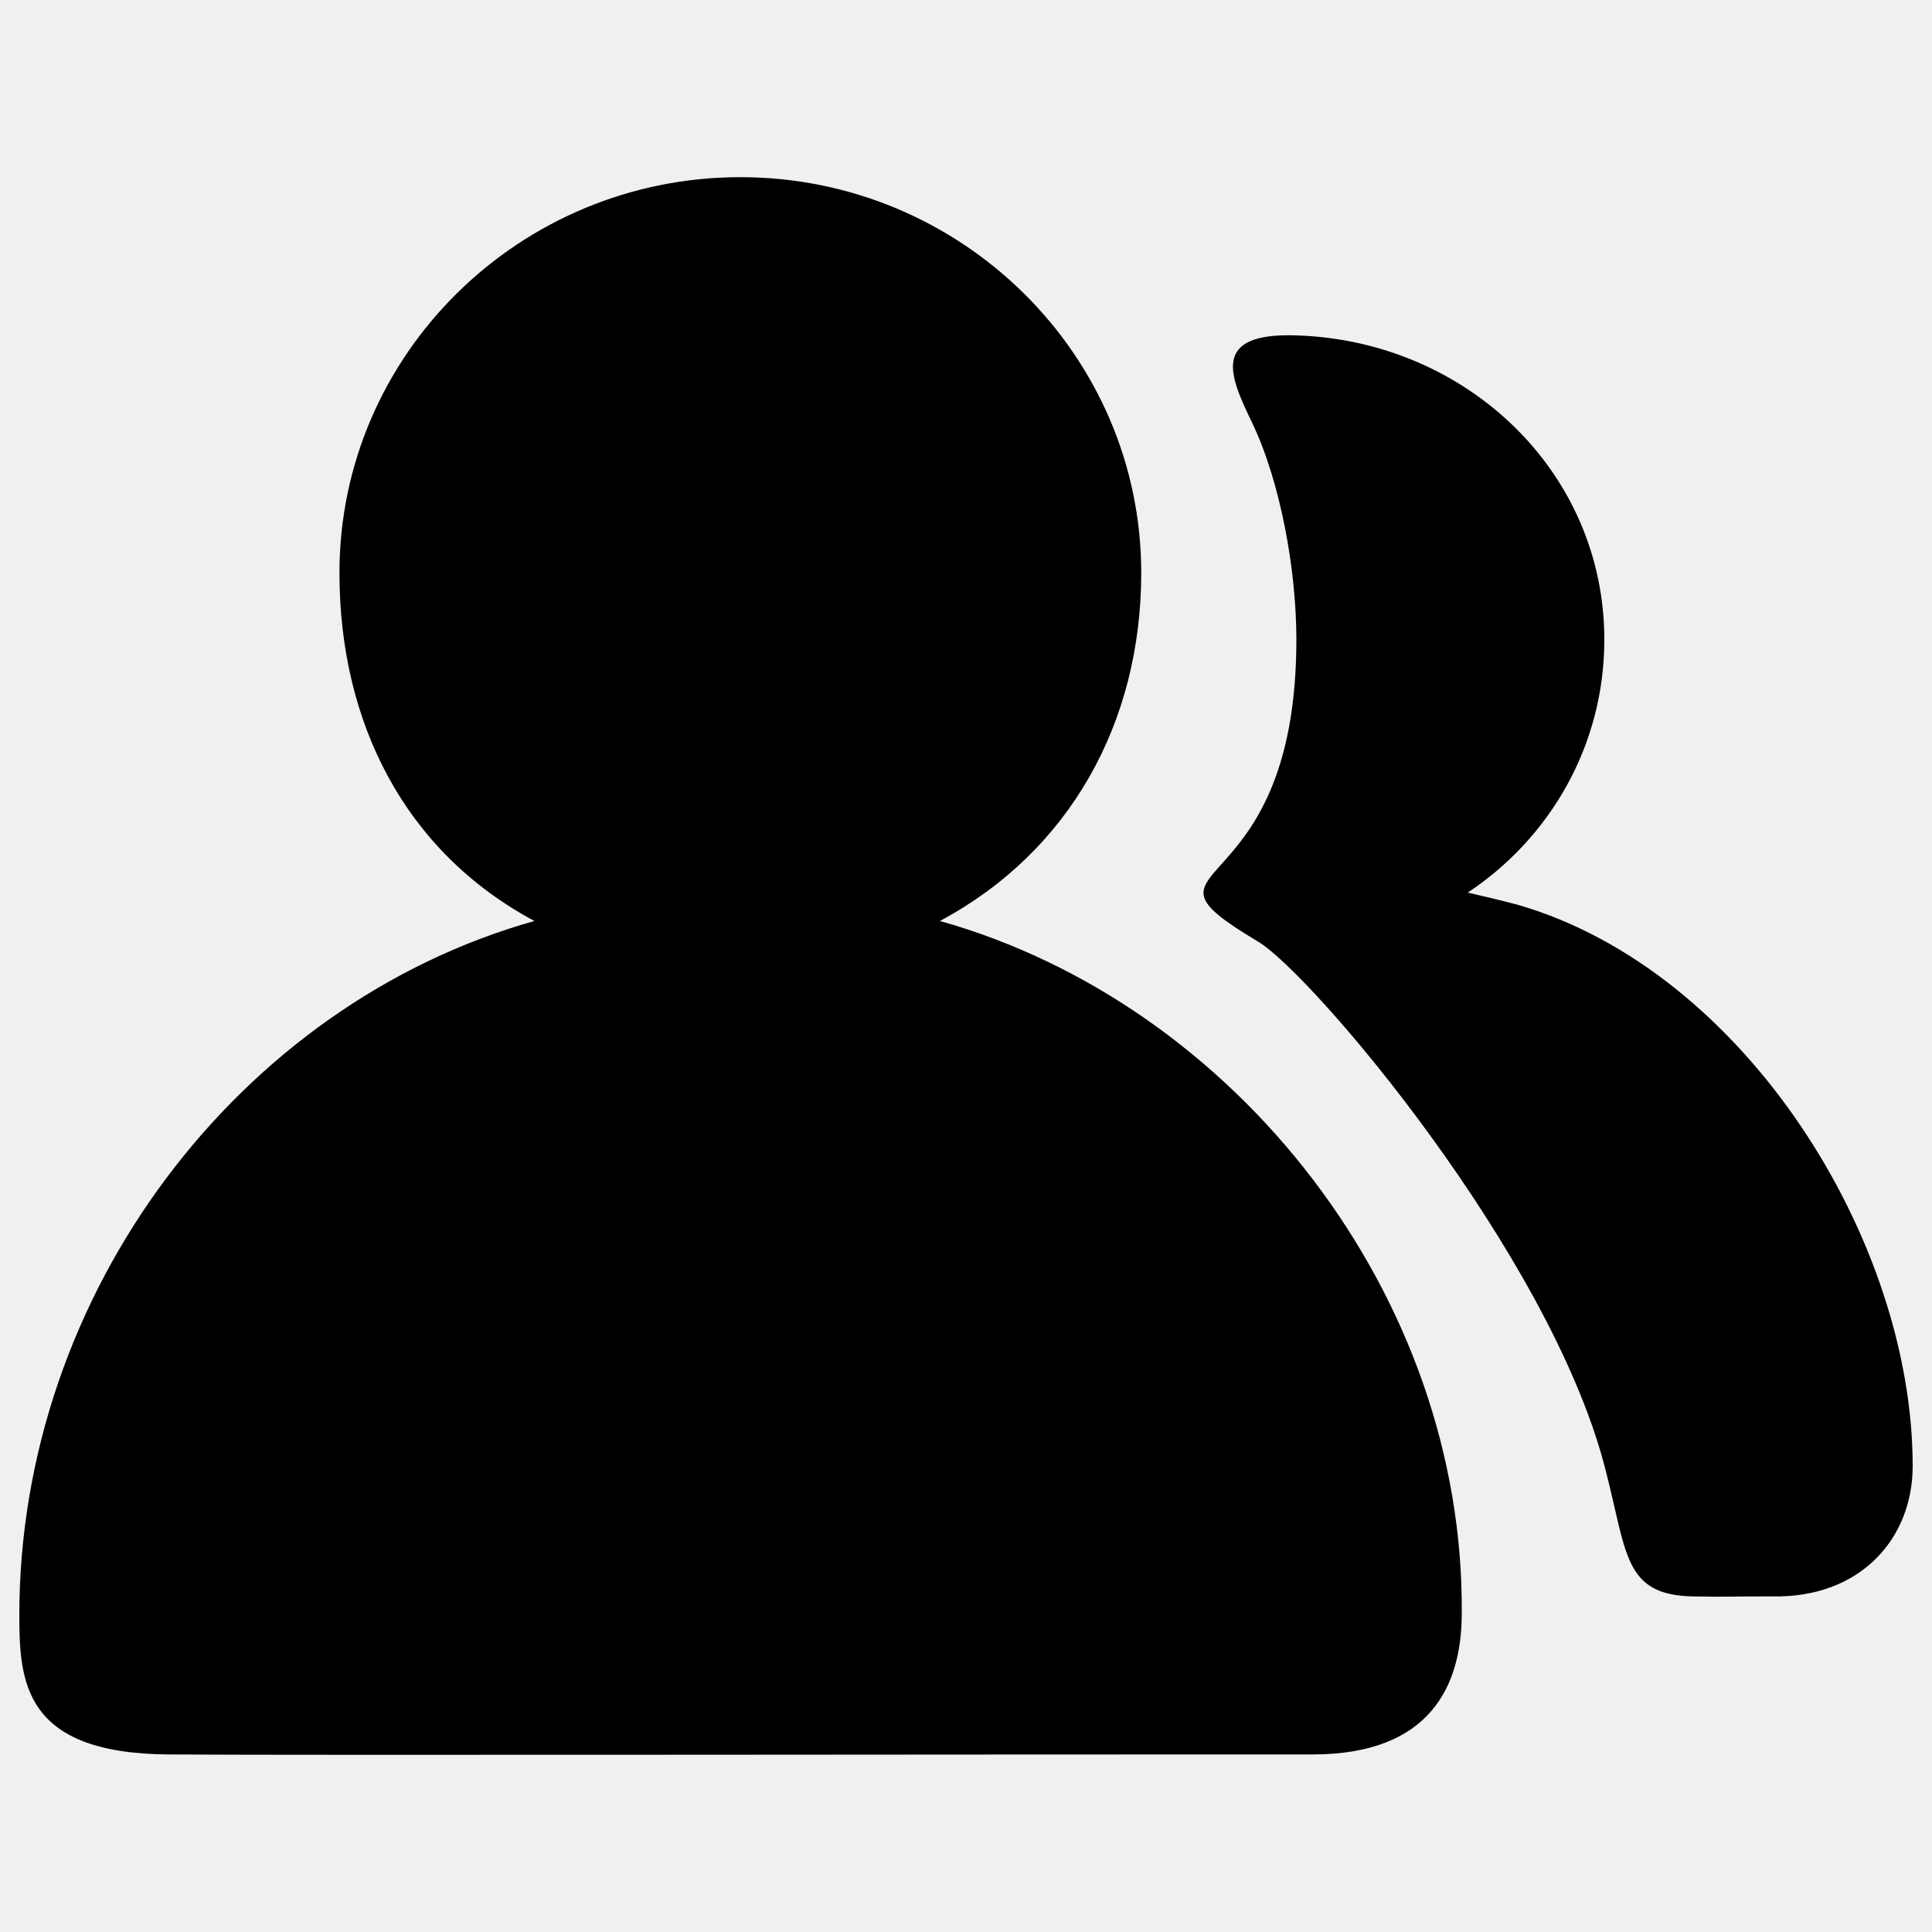
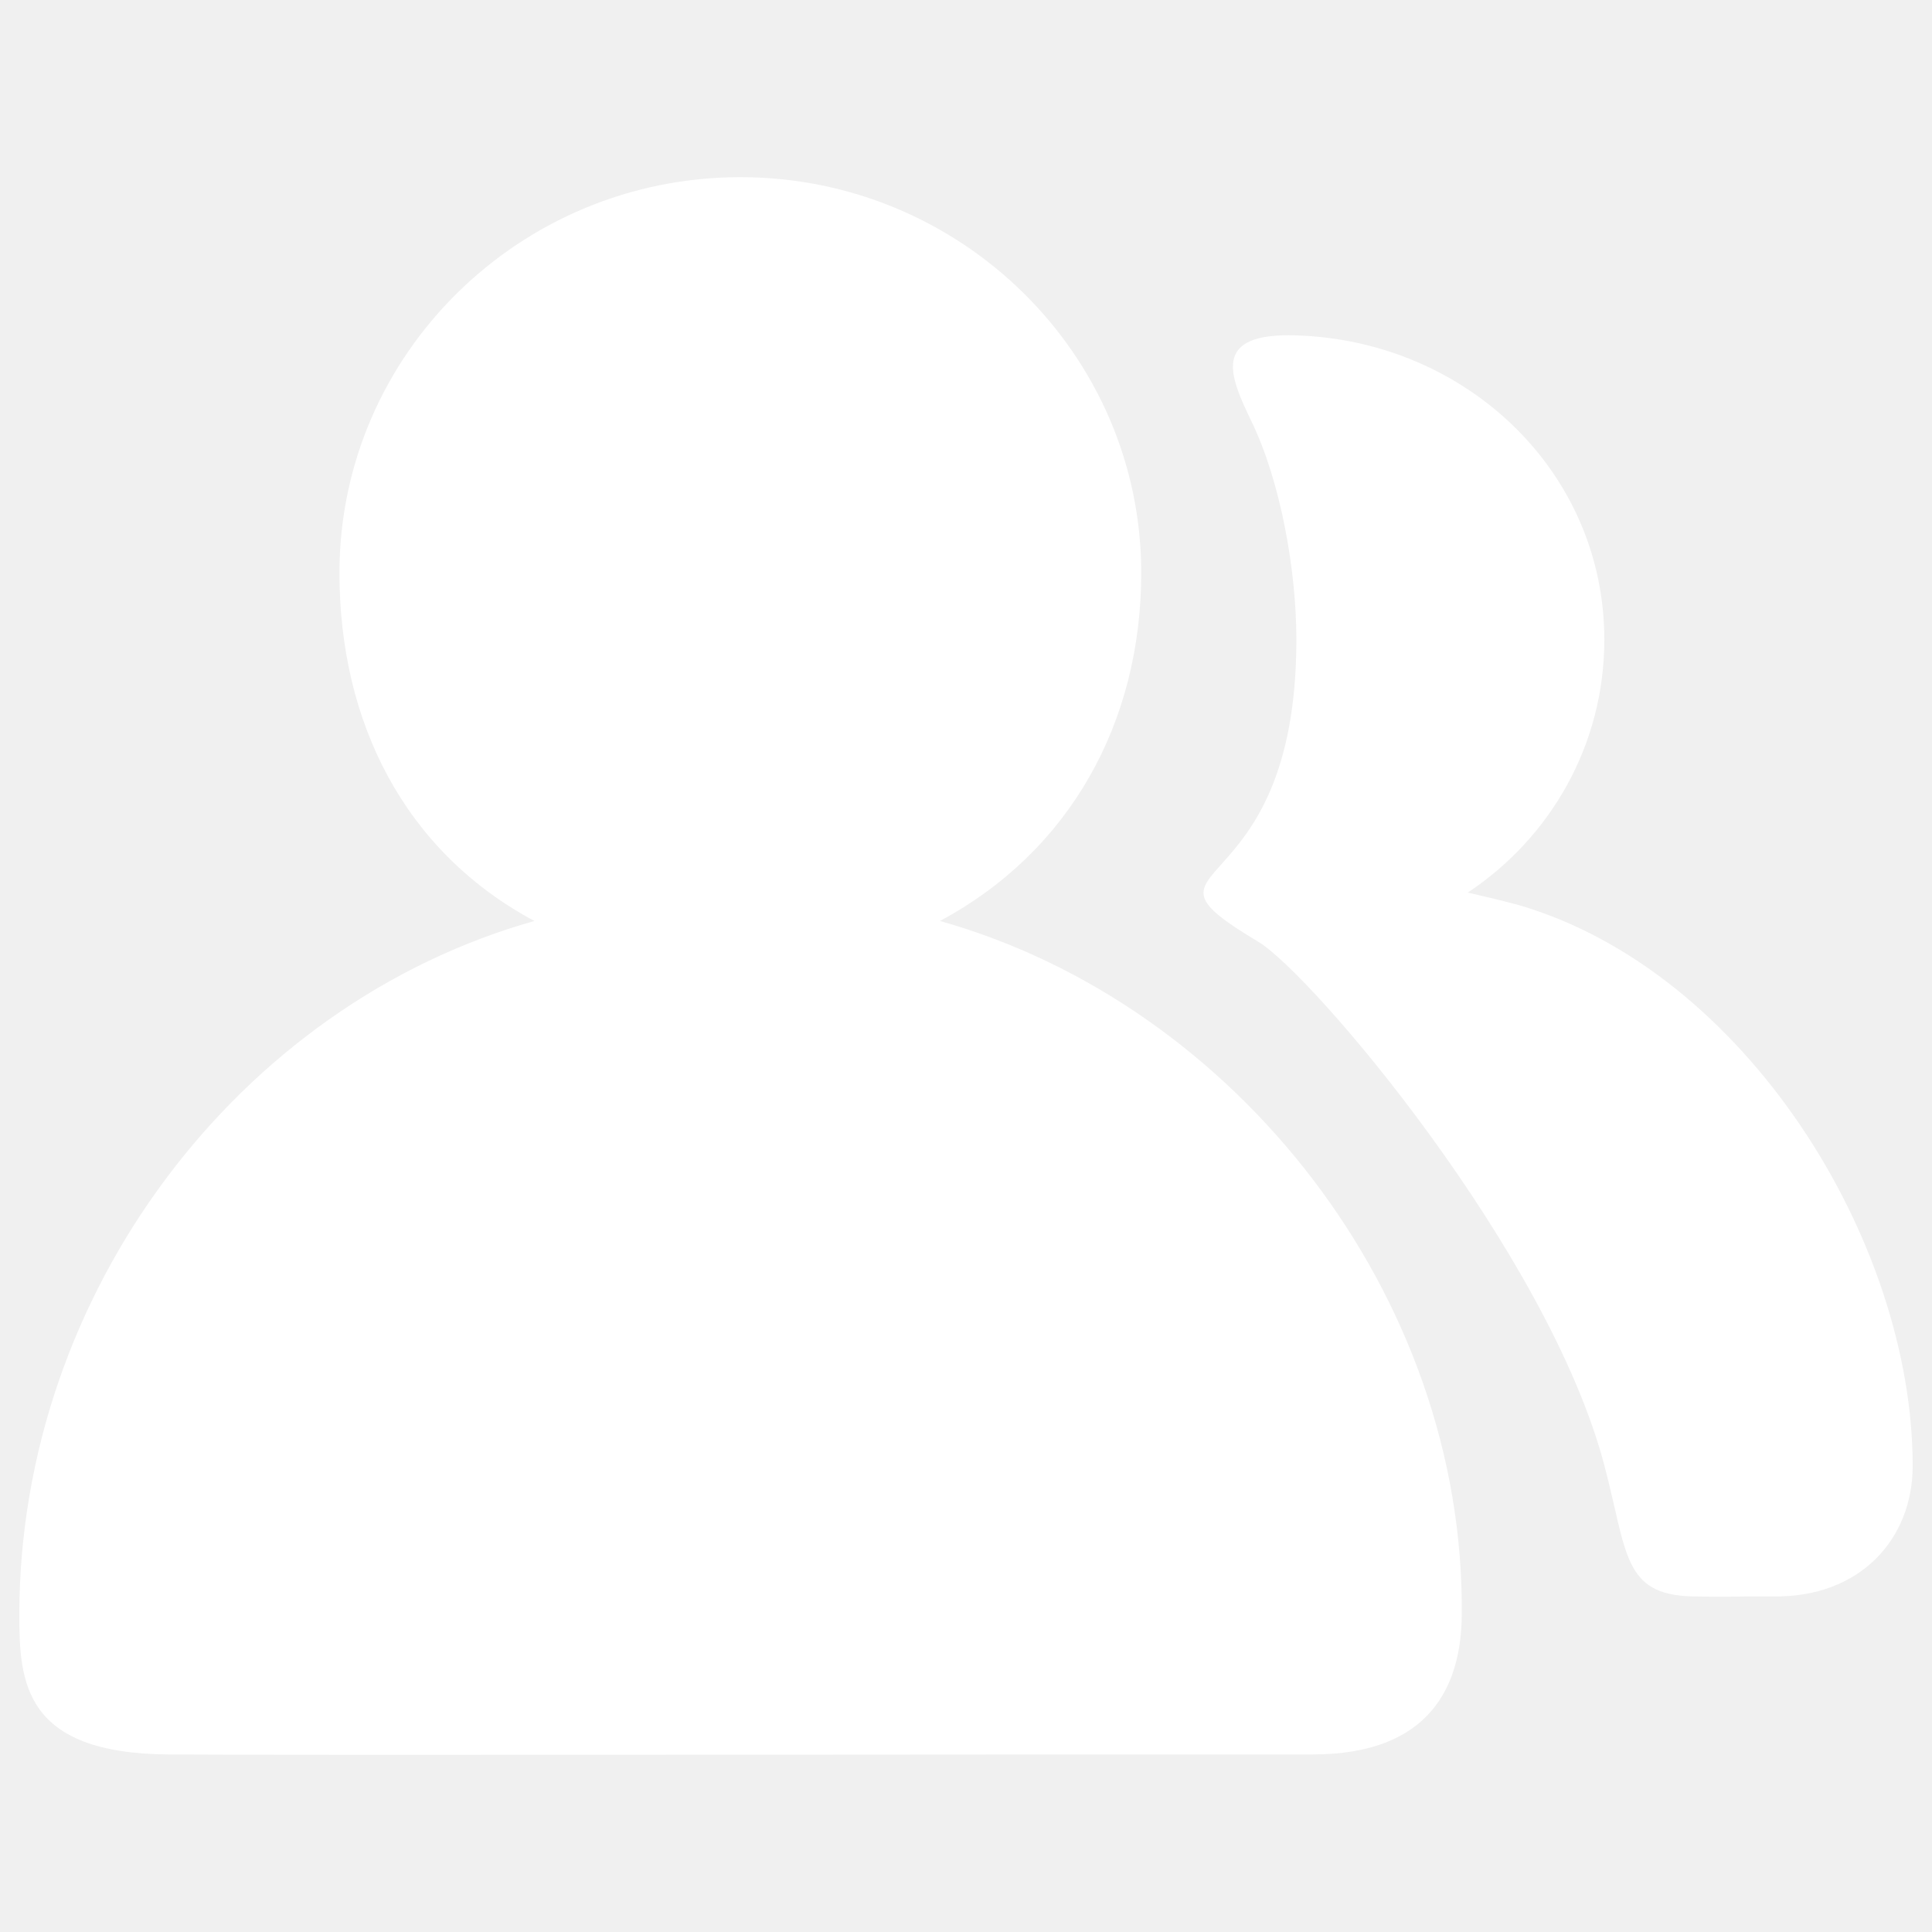
<svg xmlns="http://www.w3.org/2000/svg" version="1.1" x="0px" y="0px" viewBox="0 0 1000 1000" enable-background="new 0 0 1000 1000" xml:space="preserve">
  <g>
-     <path d="M990,758.8c0,37.8-27.3,68.3-72.4,67.5c-22.6-0.1-20.9,0.4-41.5,0c-36.2-0.8-33.8-22.7-45.6-67.5c-28.9-110.3-151.4-254.7-179.3-271.4c-73.6-44,19.8-14.7,19.8-156.3c0-36.3-8.3-82-23.1-112.7c-11.6-24-21.2-46.3,23.1-44.8c88,2.8,159.4,70.6,159.4,157.5c0,54.6-28,102.6-70.7,130.9c8.3,1.9,16.8,3.9,26.2,6.4C903.1,502.5,990,641.9,990,758.8L990,758.8L990,758.8z M756.6,836c-0.3,36.1-15.9,72.1-77.2,72.1c-138.1-0.1-525.3,0.5-592.2,0C12.4,907.6,10,870.7,10,836c0-166.8,113.8-316.3,266.6-359.3c-67.2-36-100.9-102.8-100.9-180.2c0-112.9,93.1-204.8,207.5-204.8s207.5,91.9,207.5,204.8c0,77.4-36.9,144.2-104.2,180.2C639.5,519.7,758.3,670.7,756.6,836L756.6,836L756.6,836z" />
+     <path style="fill:white;" d="M990,758.8c0,37.8-27.3,68.3-72.4,67.5c-22.6-0.1-20.9,0.4-41.5,0c-36.2-0.8-33.8-22.7-45.6-67.5c-28.9-110.3-151.4-254.7-179.3-271.4c-73.6-44,19.8-14.7,19.8-156.3c0-36.3-8.3-82-23.1-112.7c-11.6-24-21.2-46.3,23.1-44.8c88,2.8,159.4,70.6,159.4,157.5c0,54.6-28,102.6-70.7,130.9c8.3,1.9,16.8,3.9,26.2,6.4C903.1,502.5,990,641.9,990,758.8L990,758.8L990,758.8z M756.6,836c-0.3,36.1-15.9,72.1-77.2,72.1c-138.1-0.1-525.3,0.5-592.2,0C12.4,907.6,10,870.7,10,836c0-166.8,113.8-316.3,266.6-359.3c-67.2-36-100.9-102.8-100.9-180.2c0-112.9,93.1-204.8,207.5-204.8s207.5,91.9,207.5,204.8c0,77.4-36.9,144.2-104.2,180.2C639.5,519.7,758.3,670.7,756.6,836L756.6,836L756.6,836z" />
  </g>
</svg>
